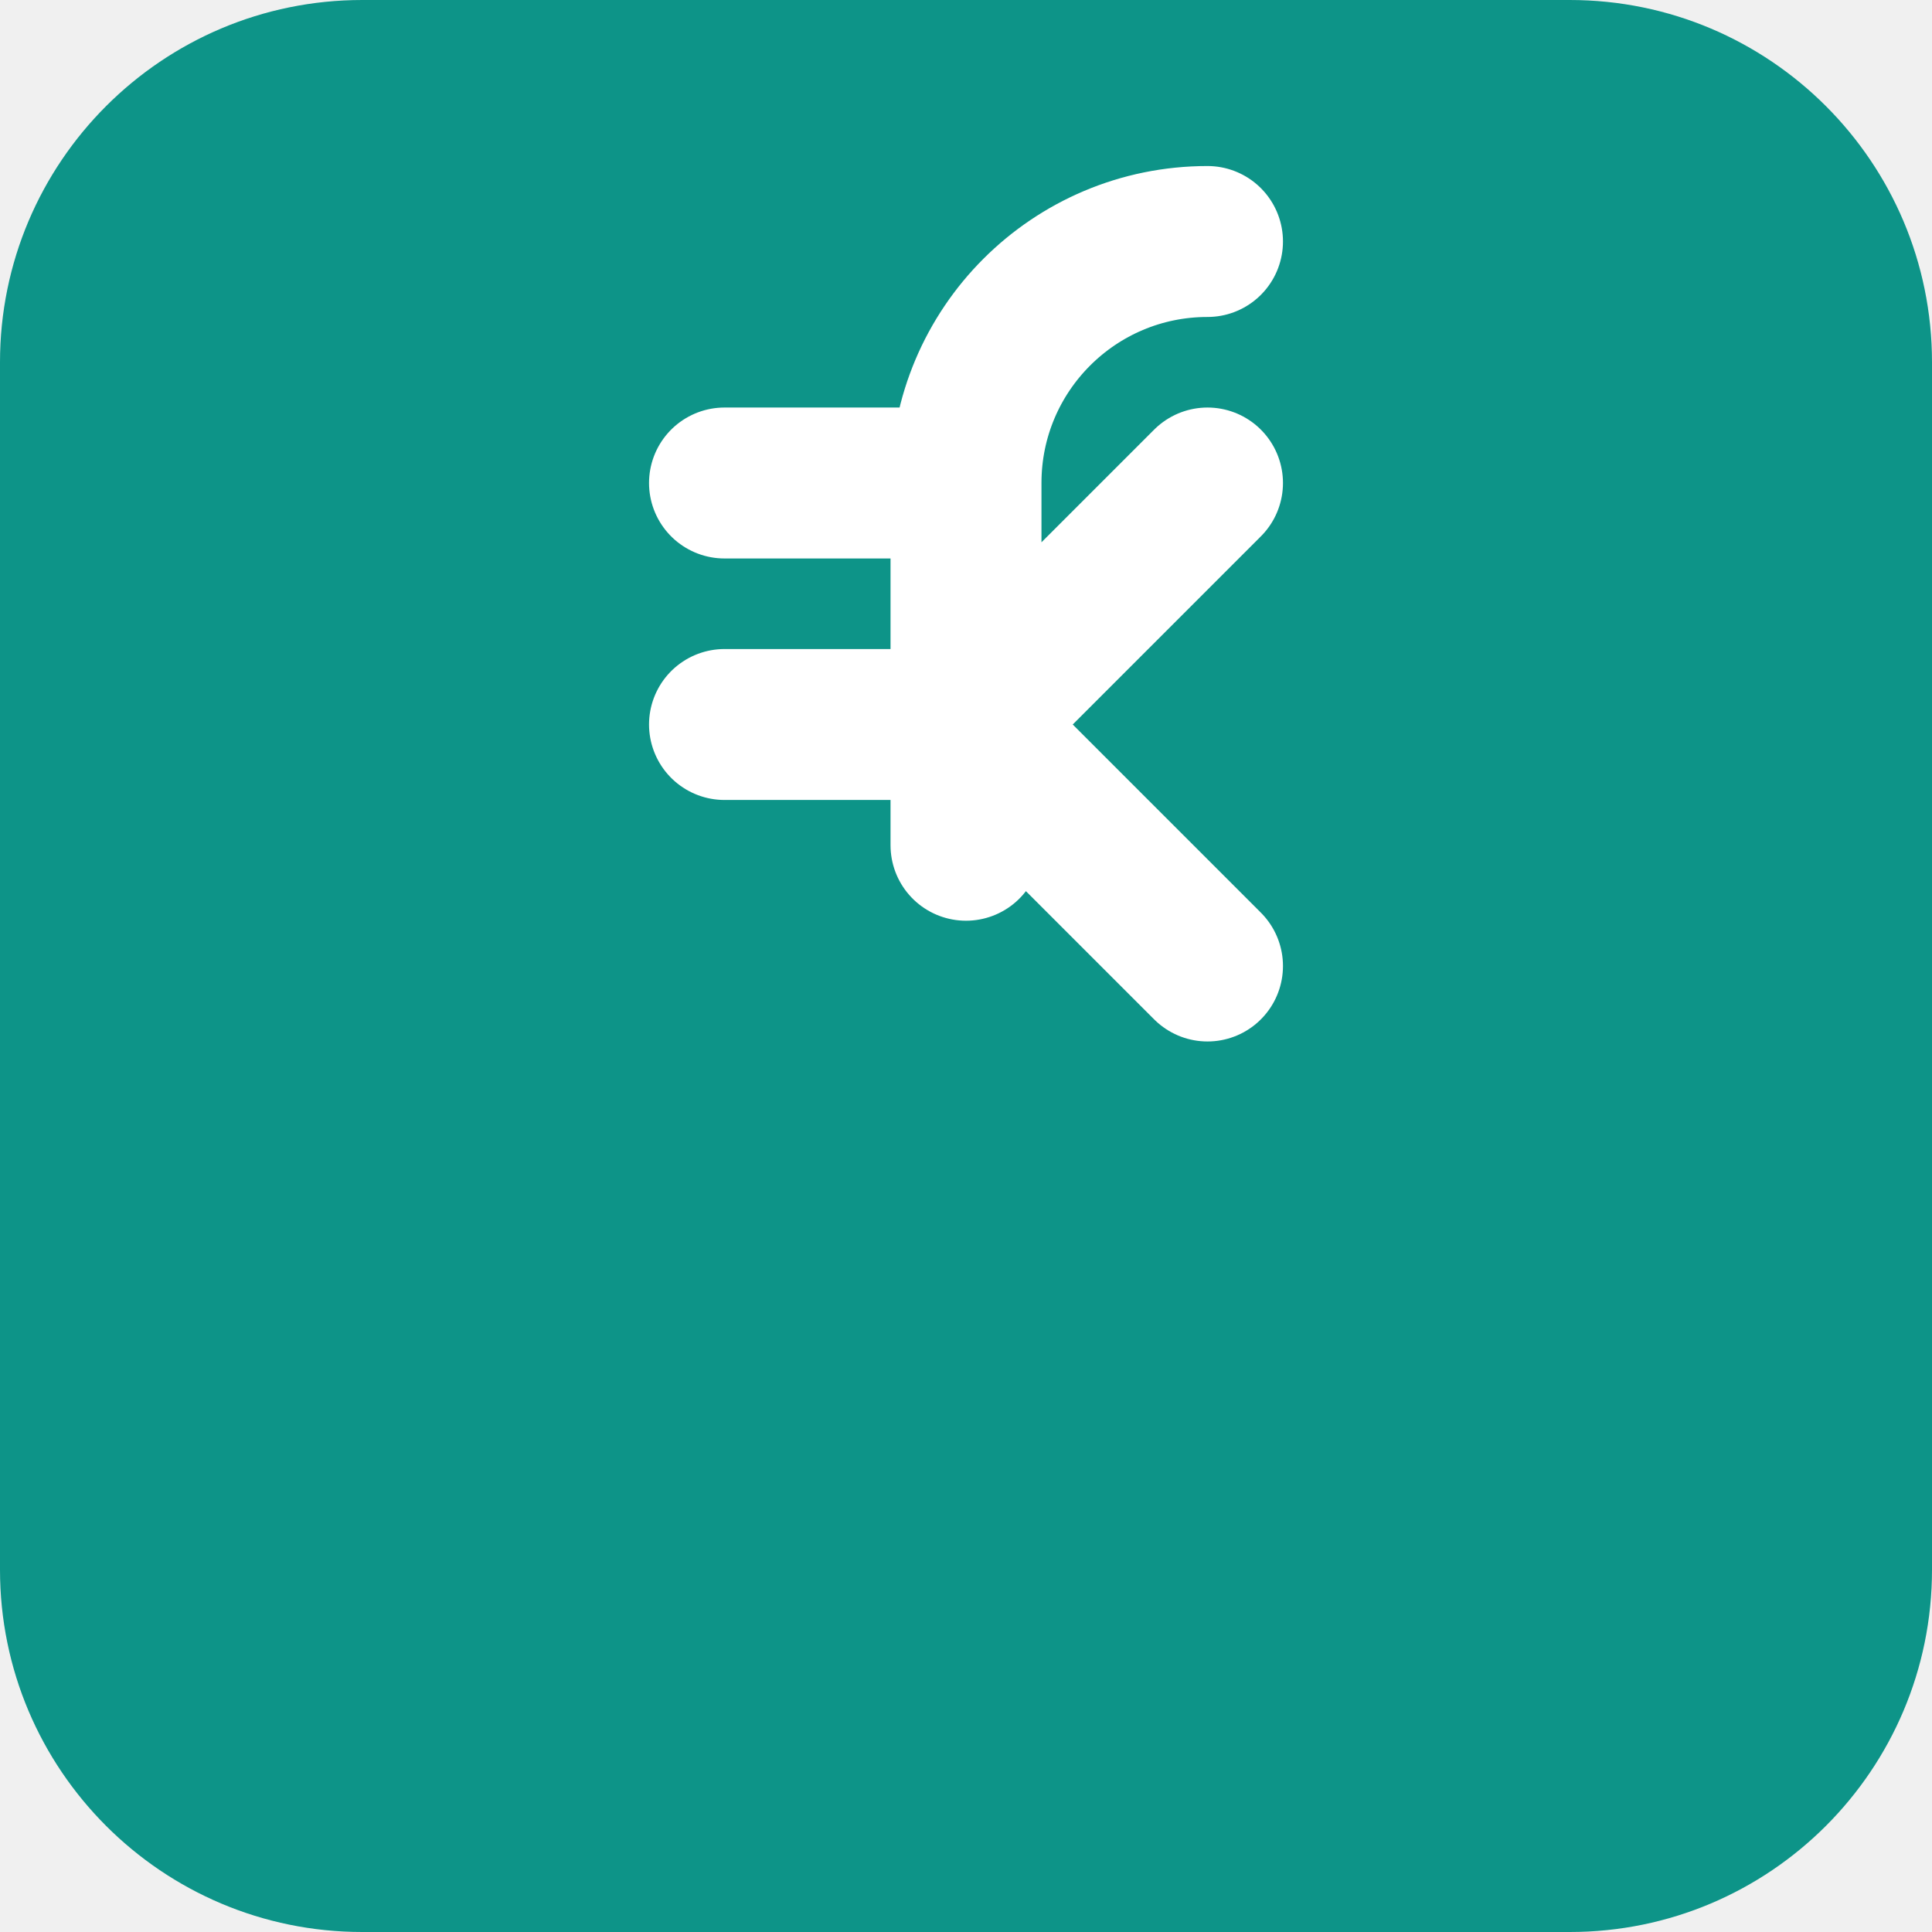
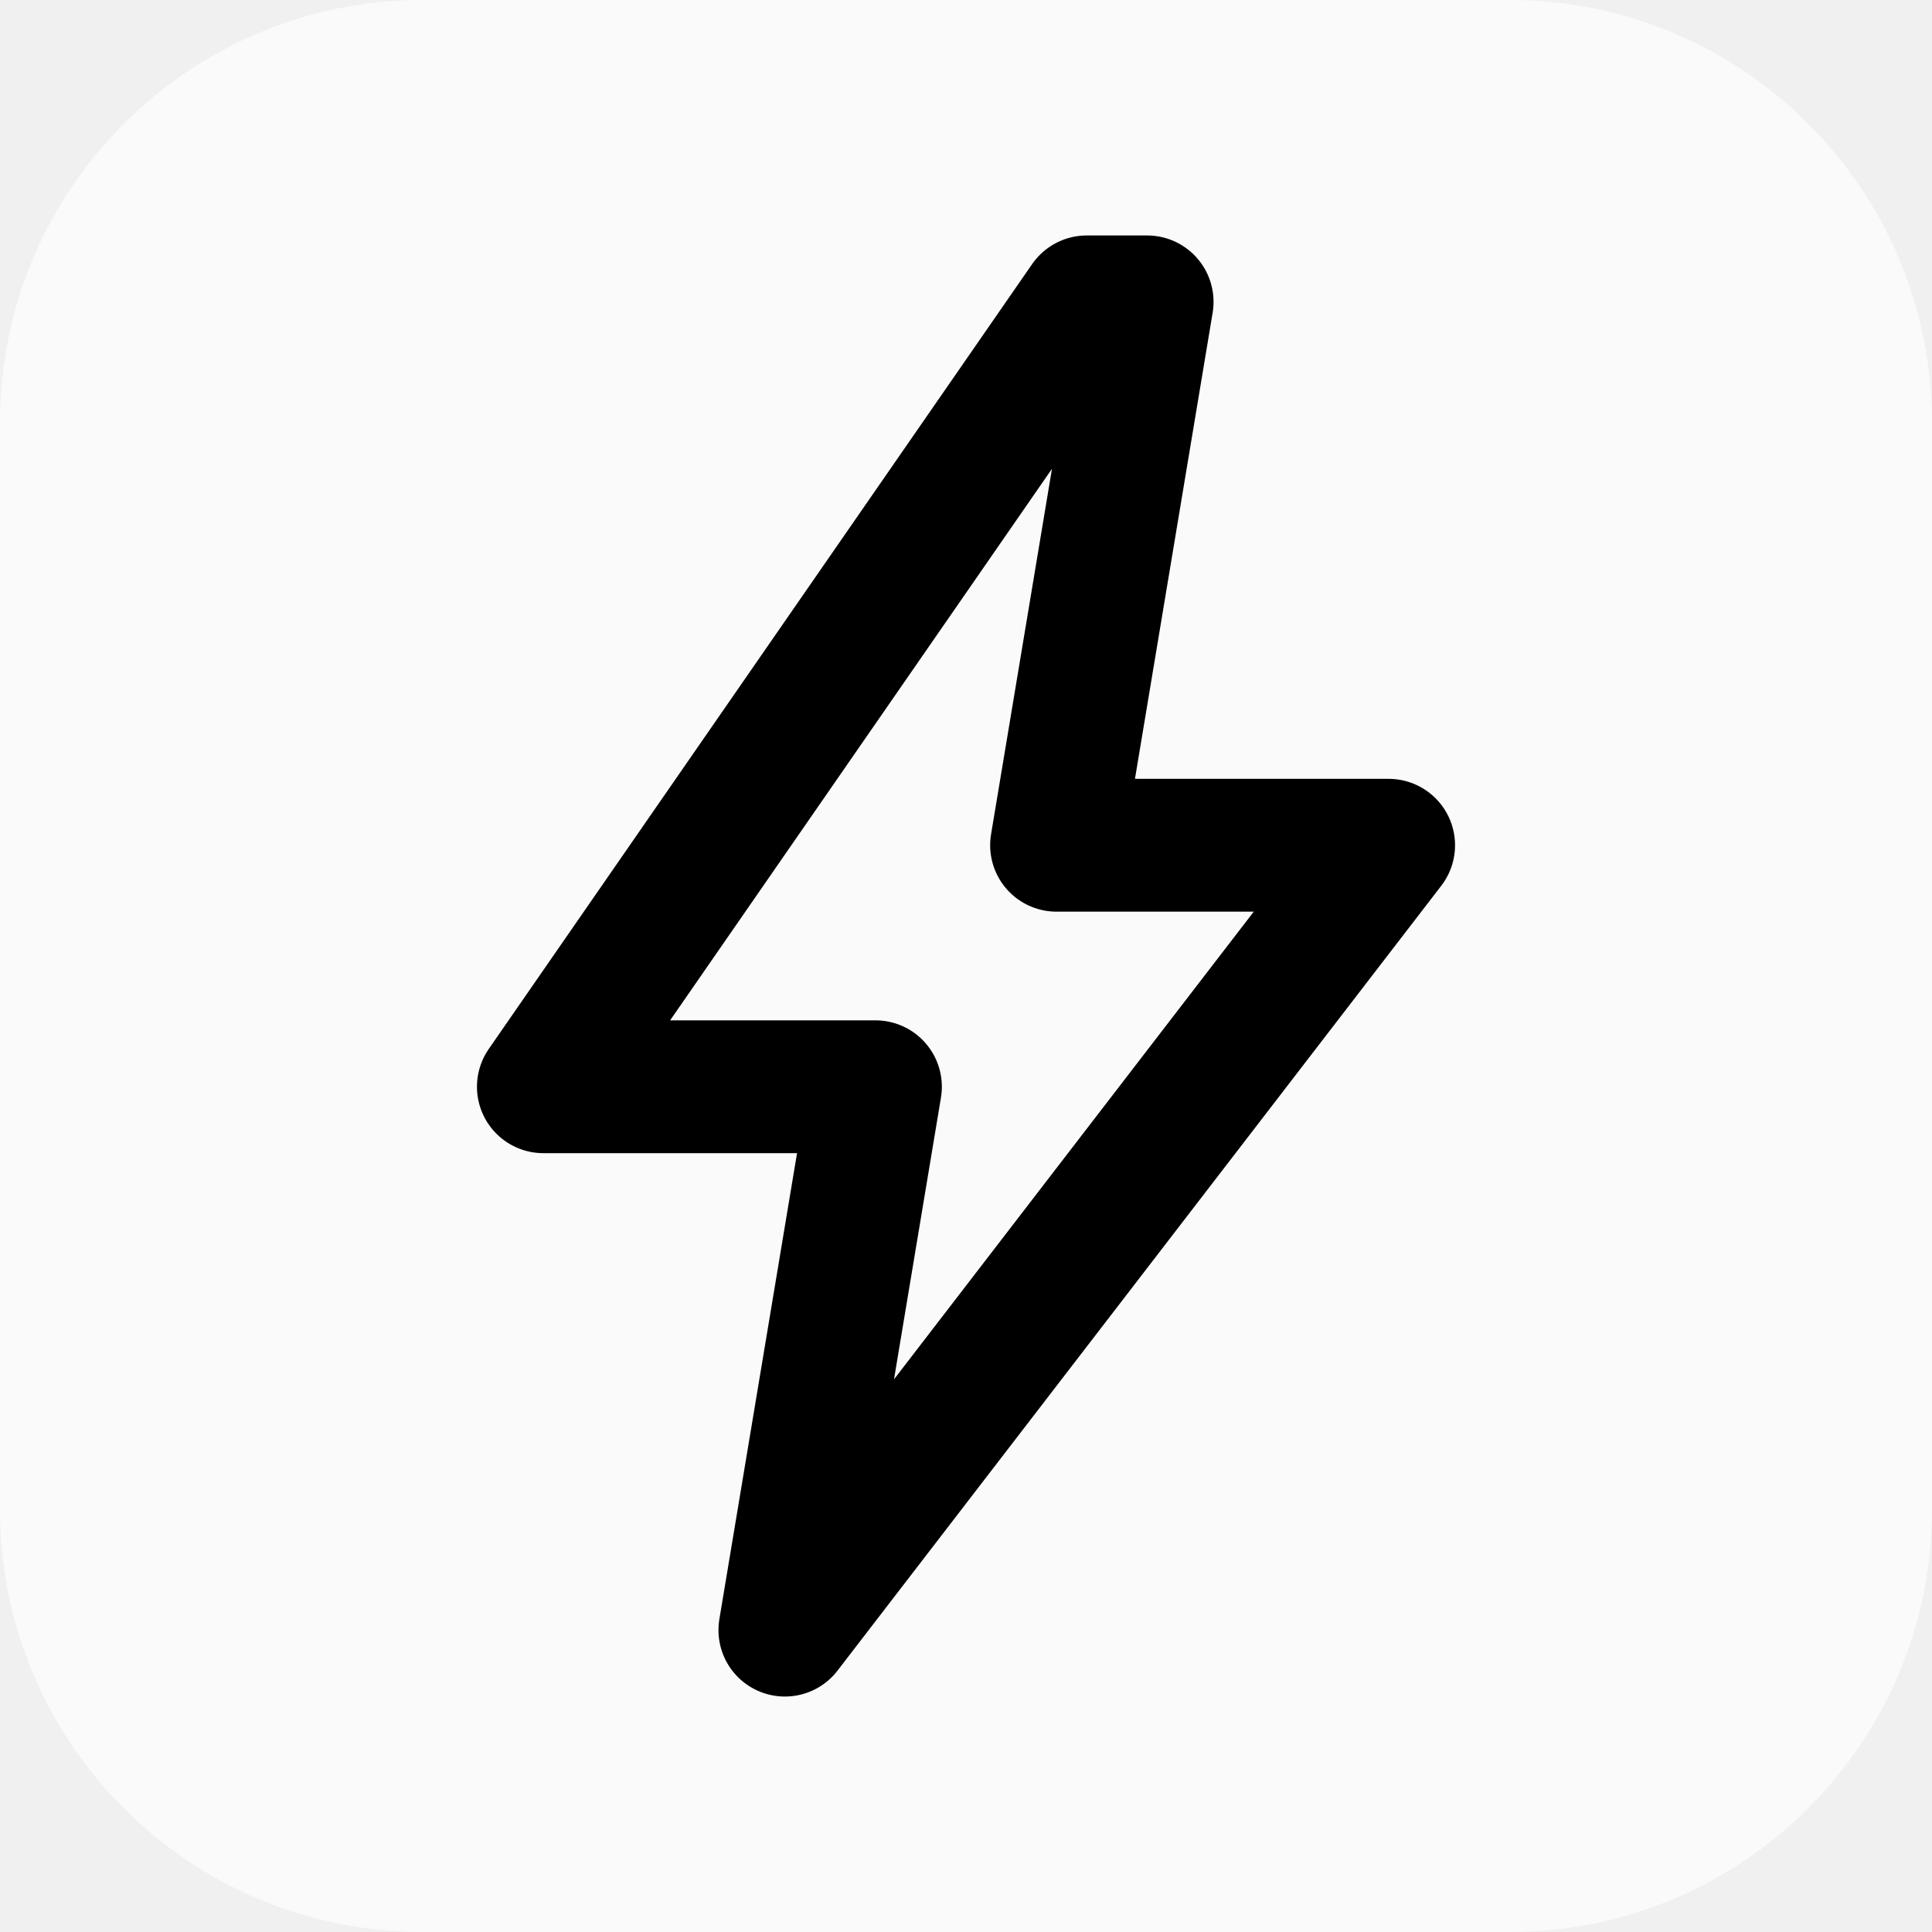
<svg xmlns="http://www.w3.org/2000/svg" viewBox="0 0 32 32" fill="none">
-   <rect width="32" height="32" rx="6" fill="#0d9488" />
-   <path d="M16 8v6m0-6c0-2.21 1.79-4 4-4m-4 4h-4m4 4l4-4m-4 4l4 4m-4-4h-4" stroke="white" stroke-width="2.5" stroke-linecap="round" stroke-linejoin="round" />
+   <rect width="32" height="32" rx="7" fill="#fafafa" />
+   <path d="M18 5 9 18h5.5l-1.5 9L23 14h-5.5l1.5-9z" fill="none" stroke="#000" stroke-width="2.2" stroke-linecap="round" stroke-linejoin="round" />
</svg>
